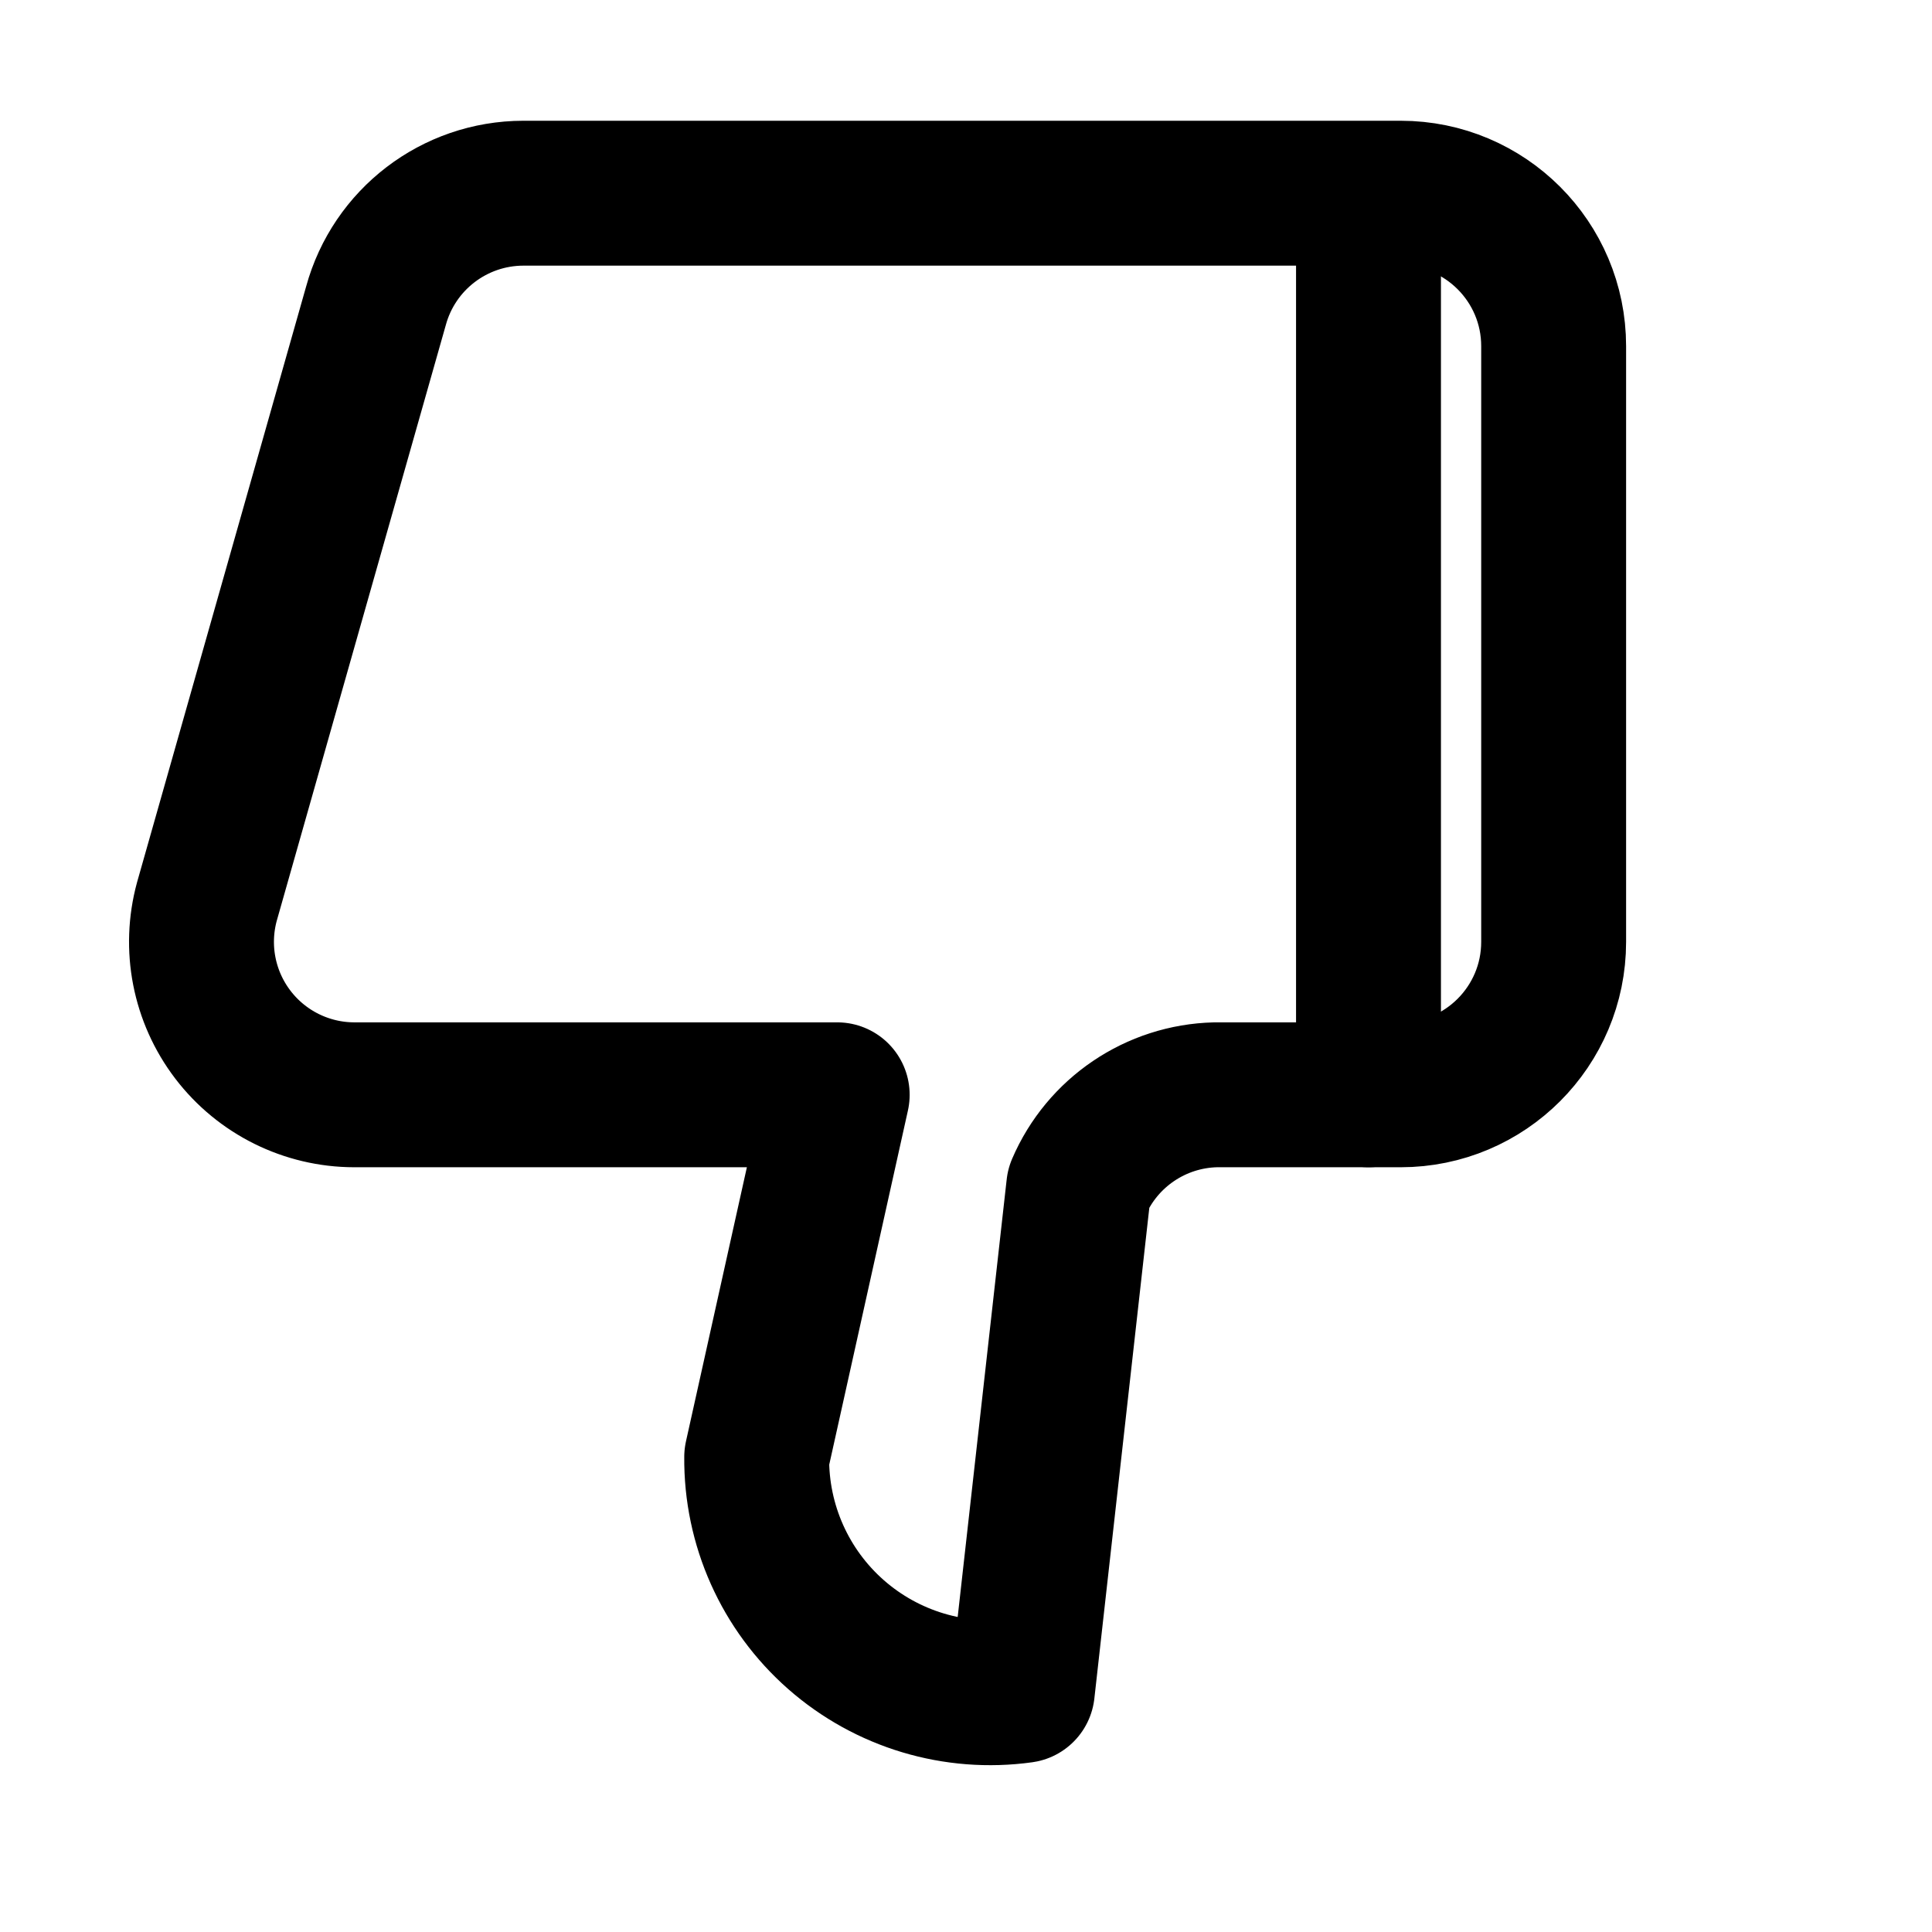
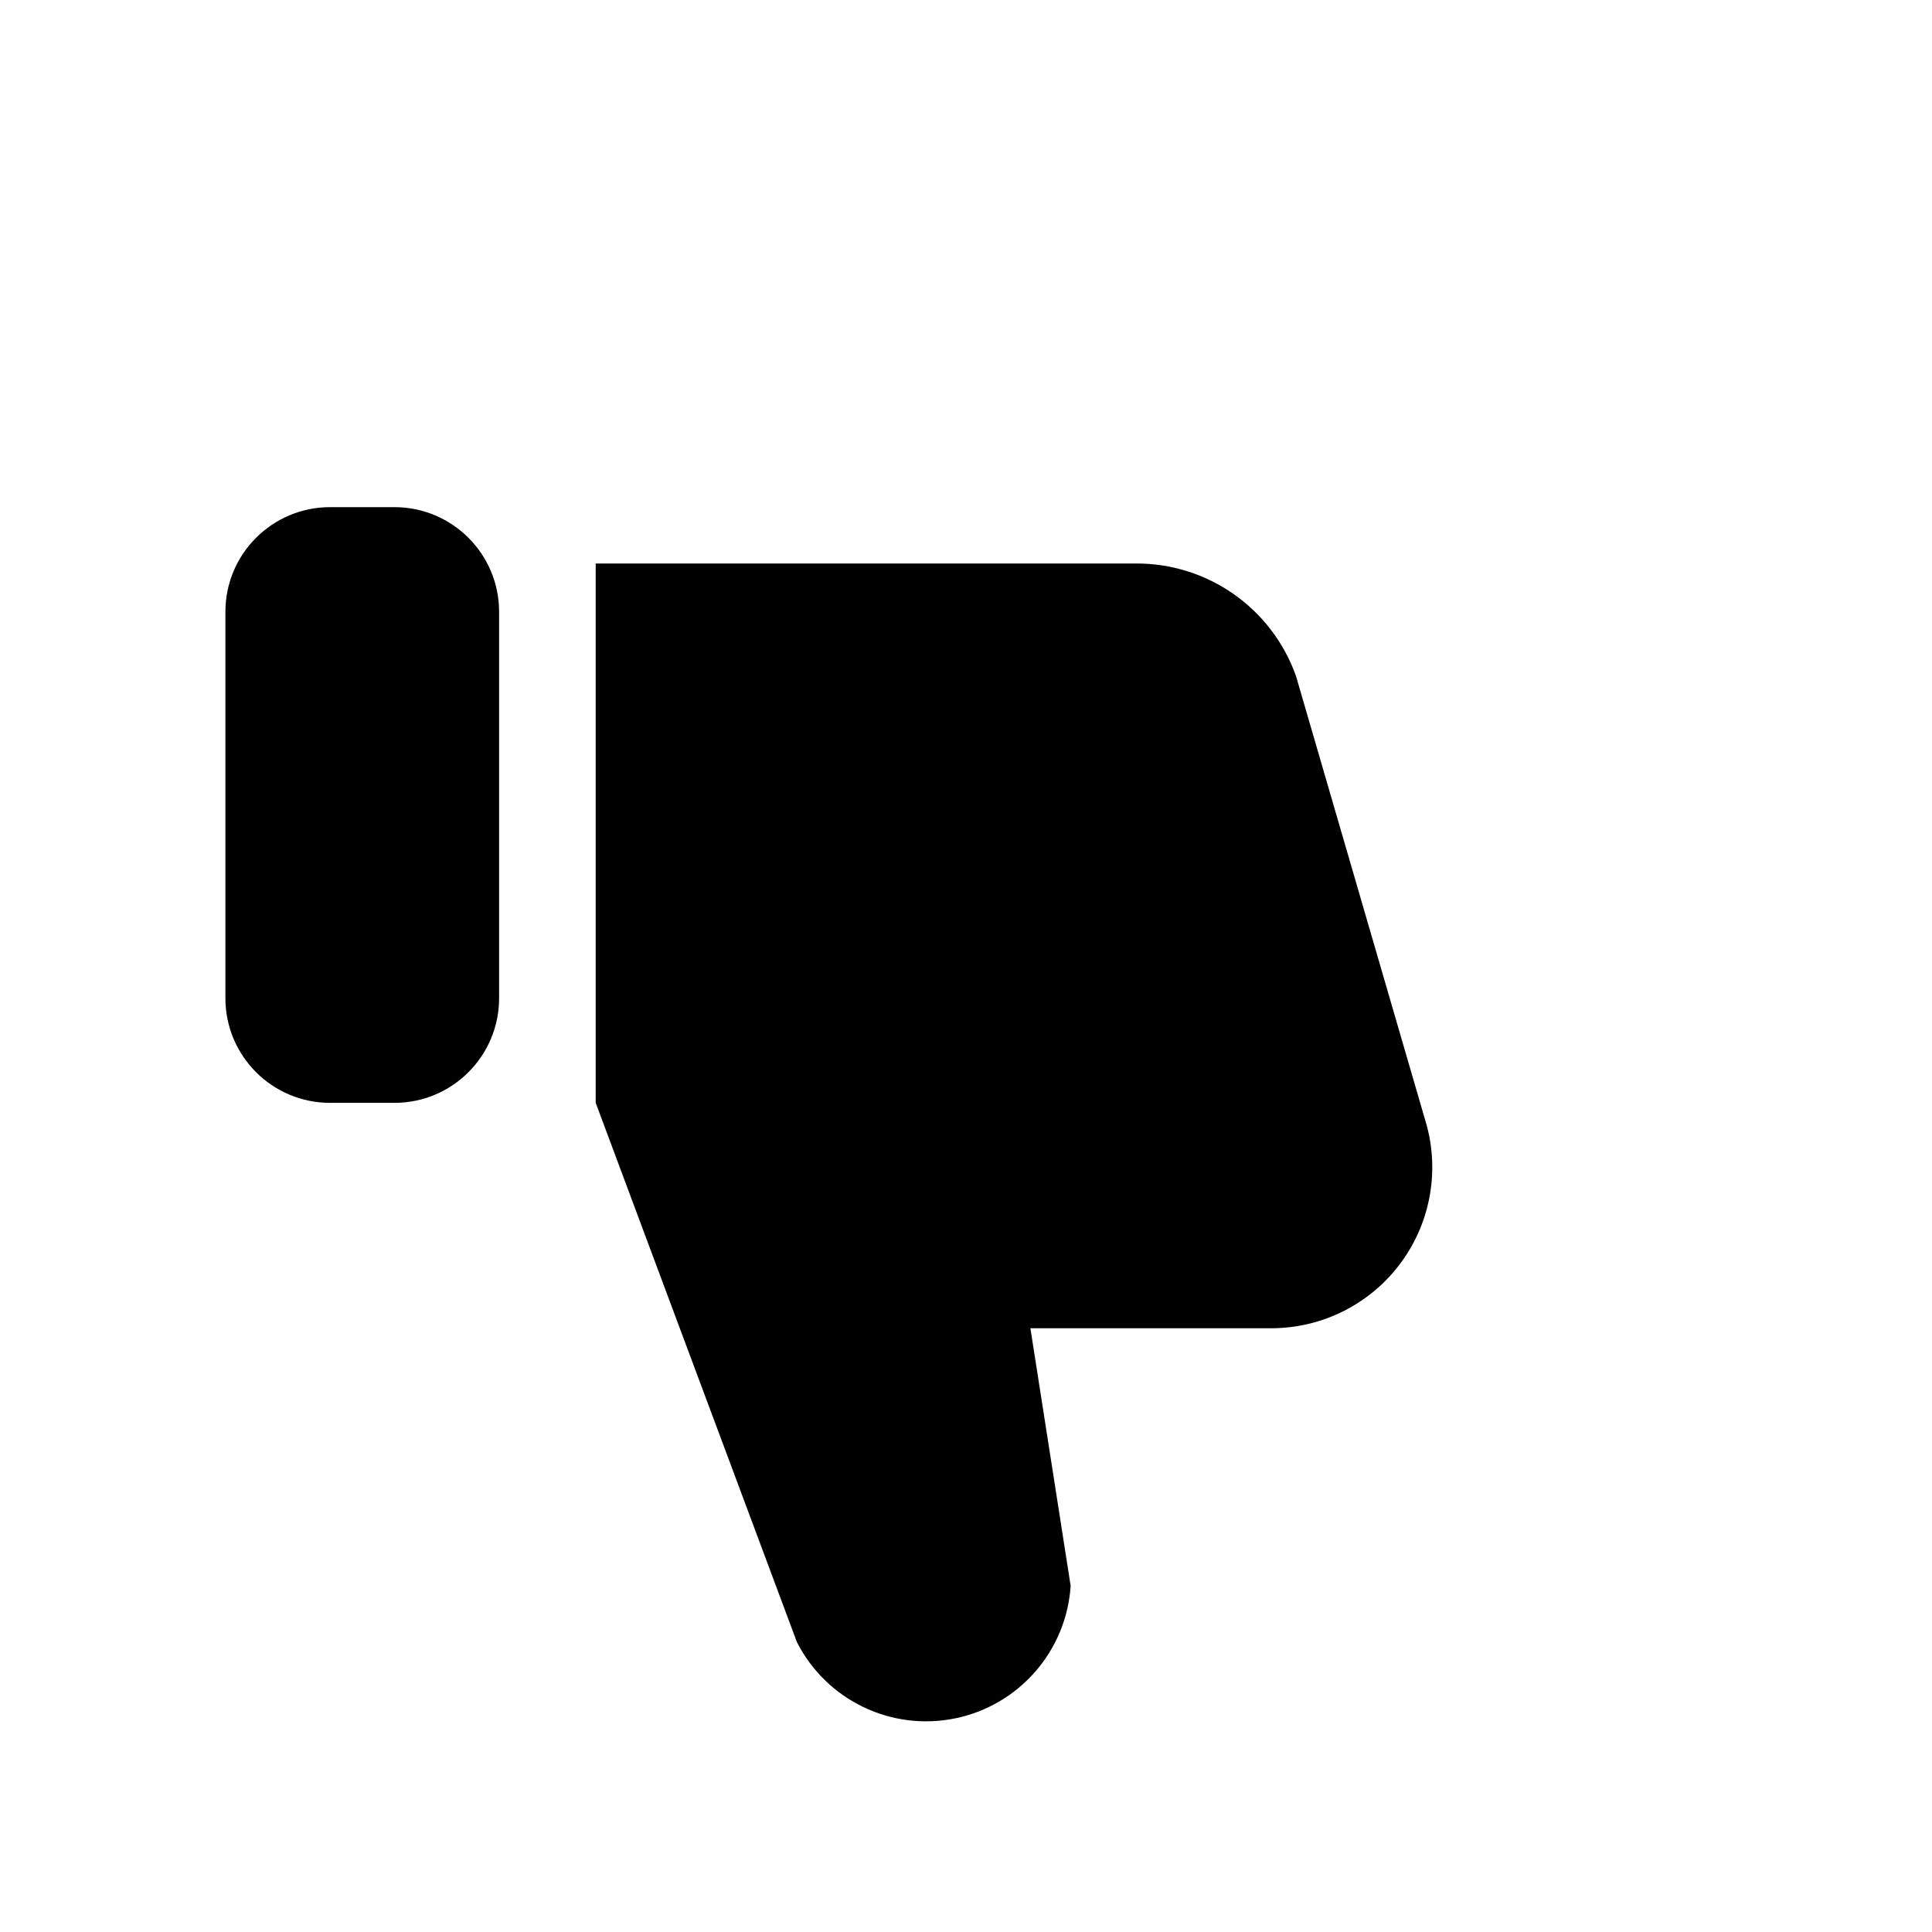
- <svg xmlns="http://www.w3.org/2000/svg" width="24" height="24" viewBox="0 0 24 24" fill="none" stroke="#000" stroke-width="1.8" stroke-linecap="round" stroke-linejoin="round">
-   <path d="M17 13.6V3" />
-   <path d="M9.4 18.1l1-4.5h-6a1.9 1.9 0 0 1-1.83-2.4l2.1-7.4A1.9 1.9 0 0 1 6.5 2.4h10.9A1.9 1.9 0 0 1 19.3 4.3v7.4a1.9 1.9 0 0 1-1.9 1.9h-2.3a1.9 1.9 0 0 0-1.7 1.15L12.7 21a2.9 2.9 0 0 1-3.3-2.9Z" />
+ <svg xmlns="http://www.w3.org/2000/svg" width="24" height="24" viewBox="0 0 24 24" fill="#000">
+   <g transform="matrix(1 0 0 -1 0 24)">
+     <path d="M7.4 10.3 9.9 3.6a1.8 1.8 0 0 1 3.4.7l-.5 3.2h3a2 2 0 0 1 1.9 2.6l-1.6 5.5a2.1 2.1 0 0 1-2 1.4H7.4Z" />
+     <rect x="2.8" y="10.3" width="3.4" height="7.4" rx="1.3" />
+   </g>
</svg>
